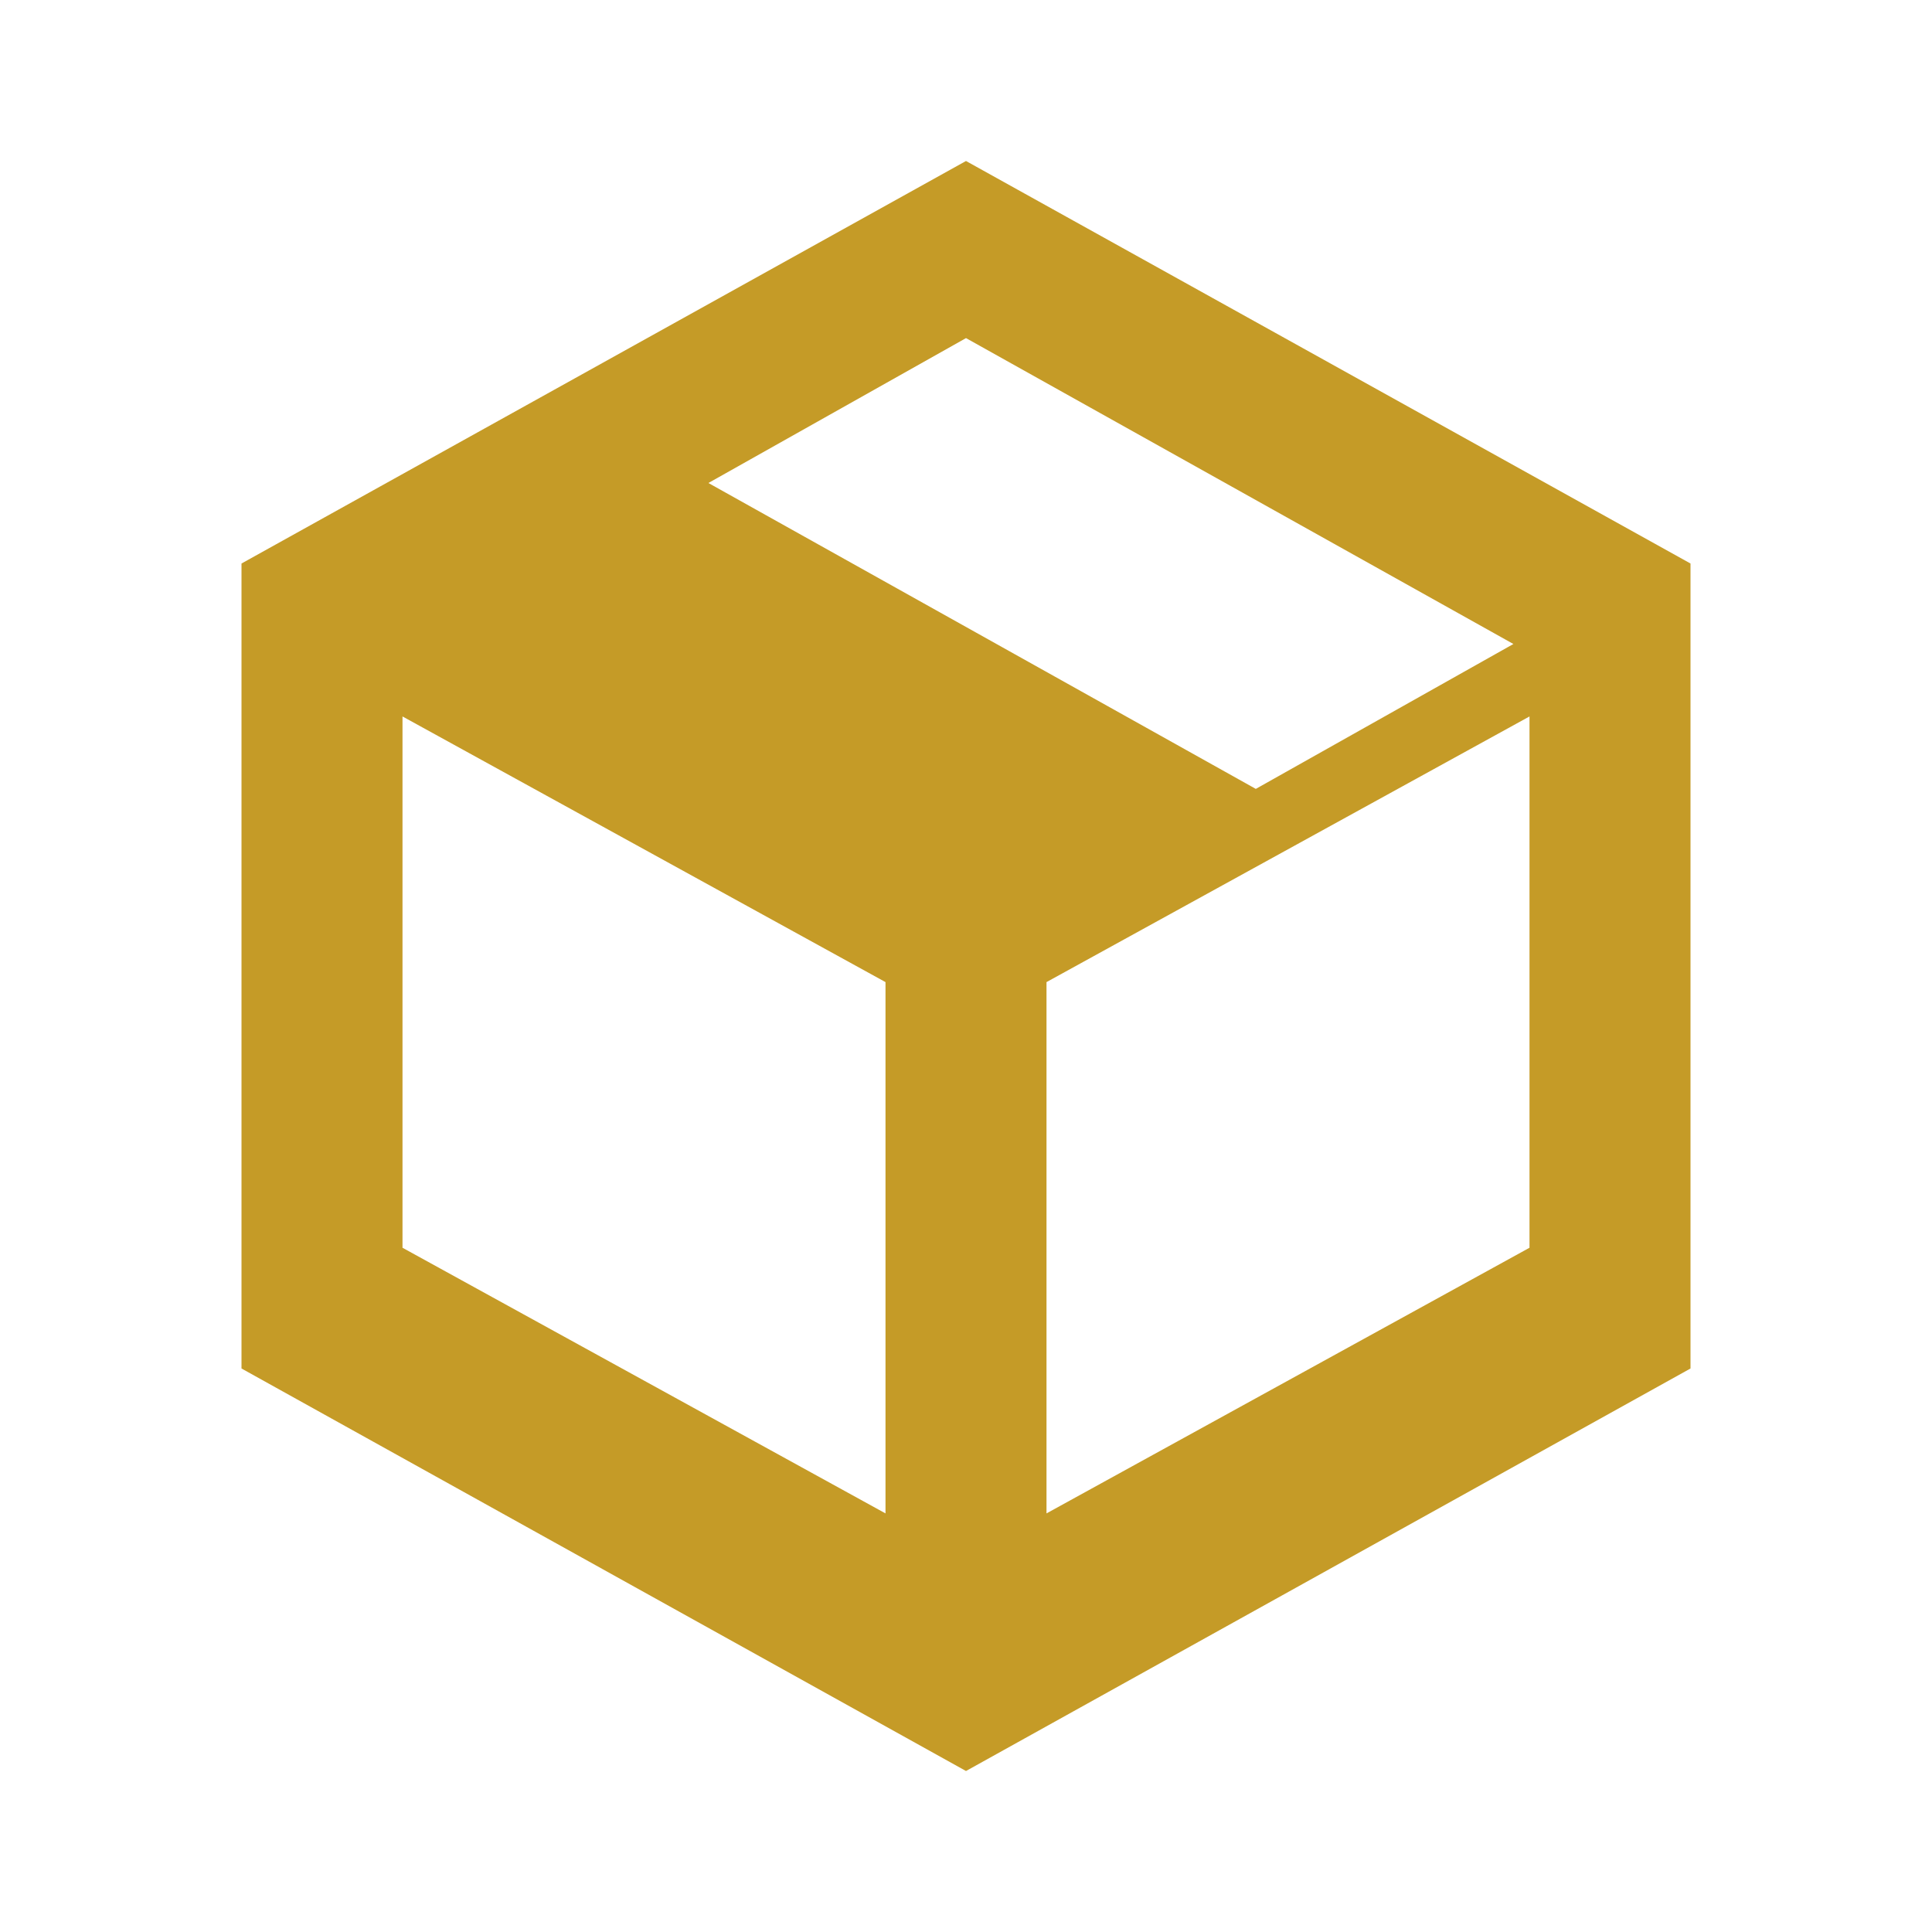
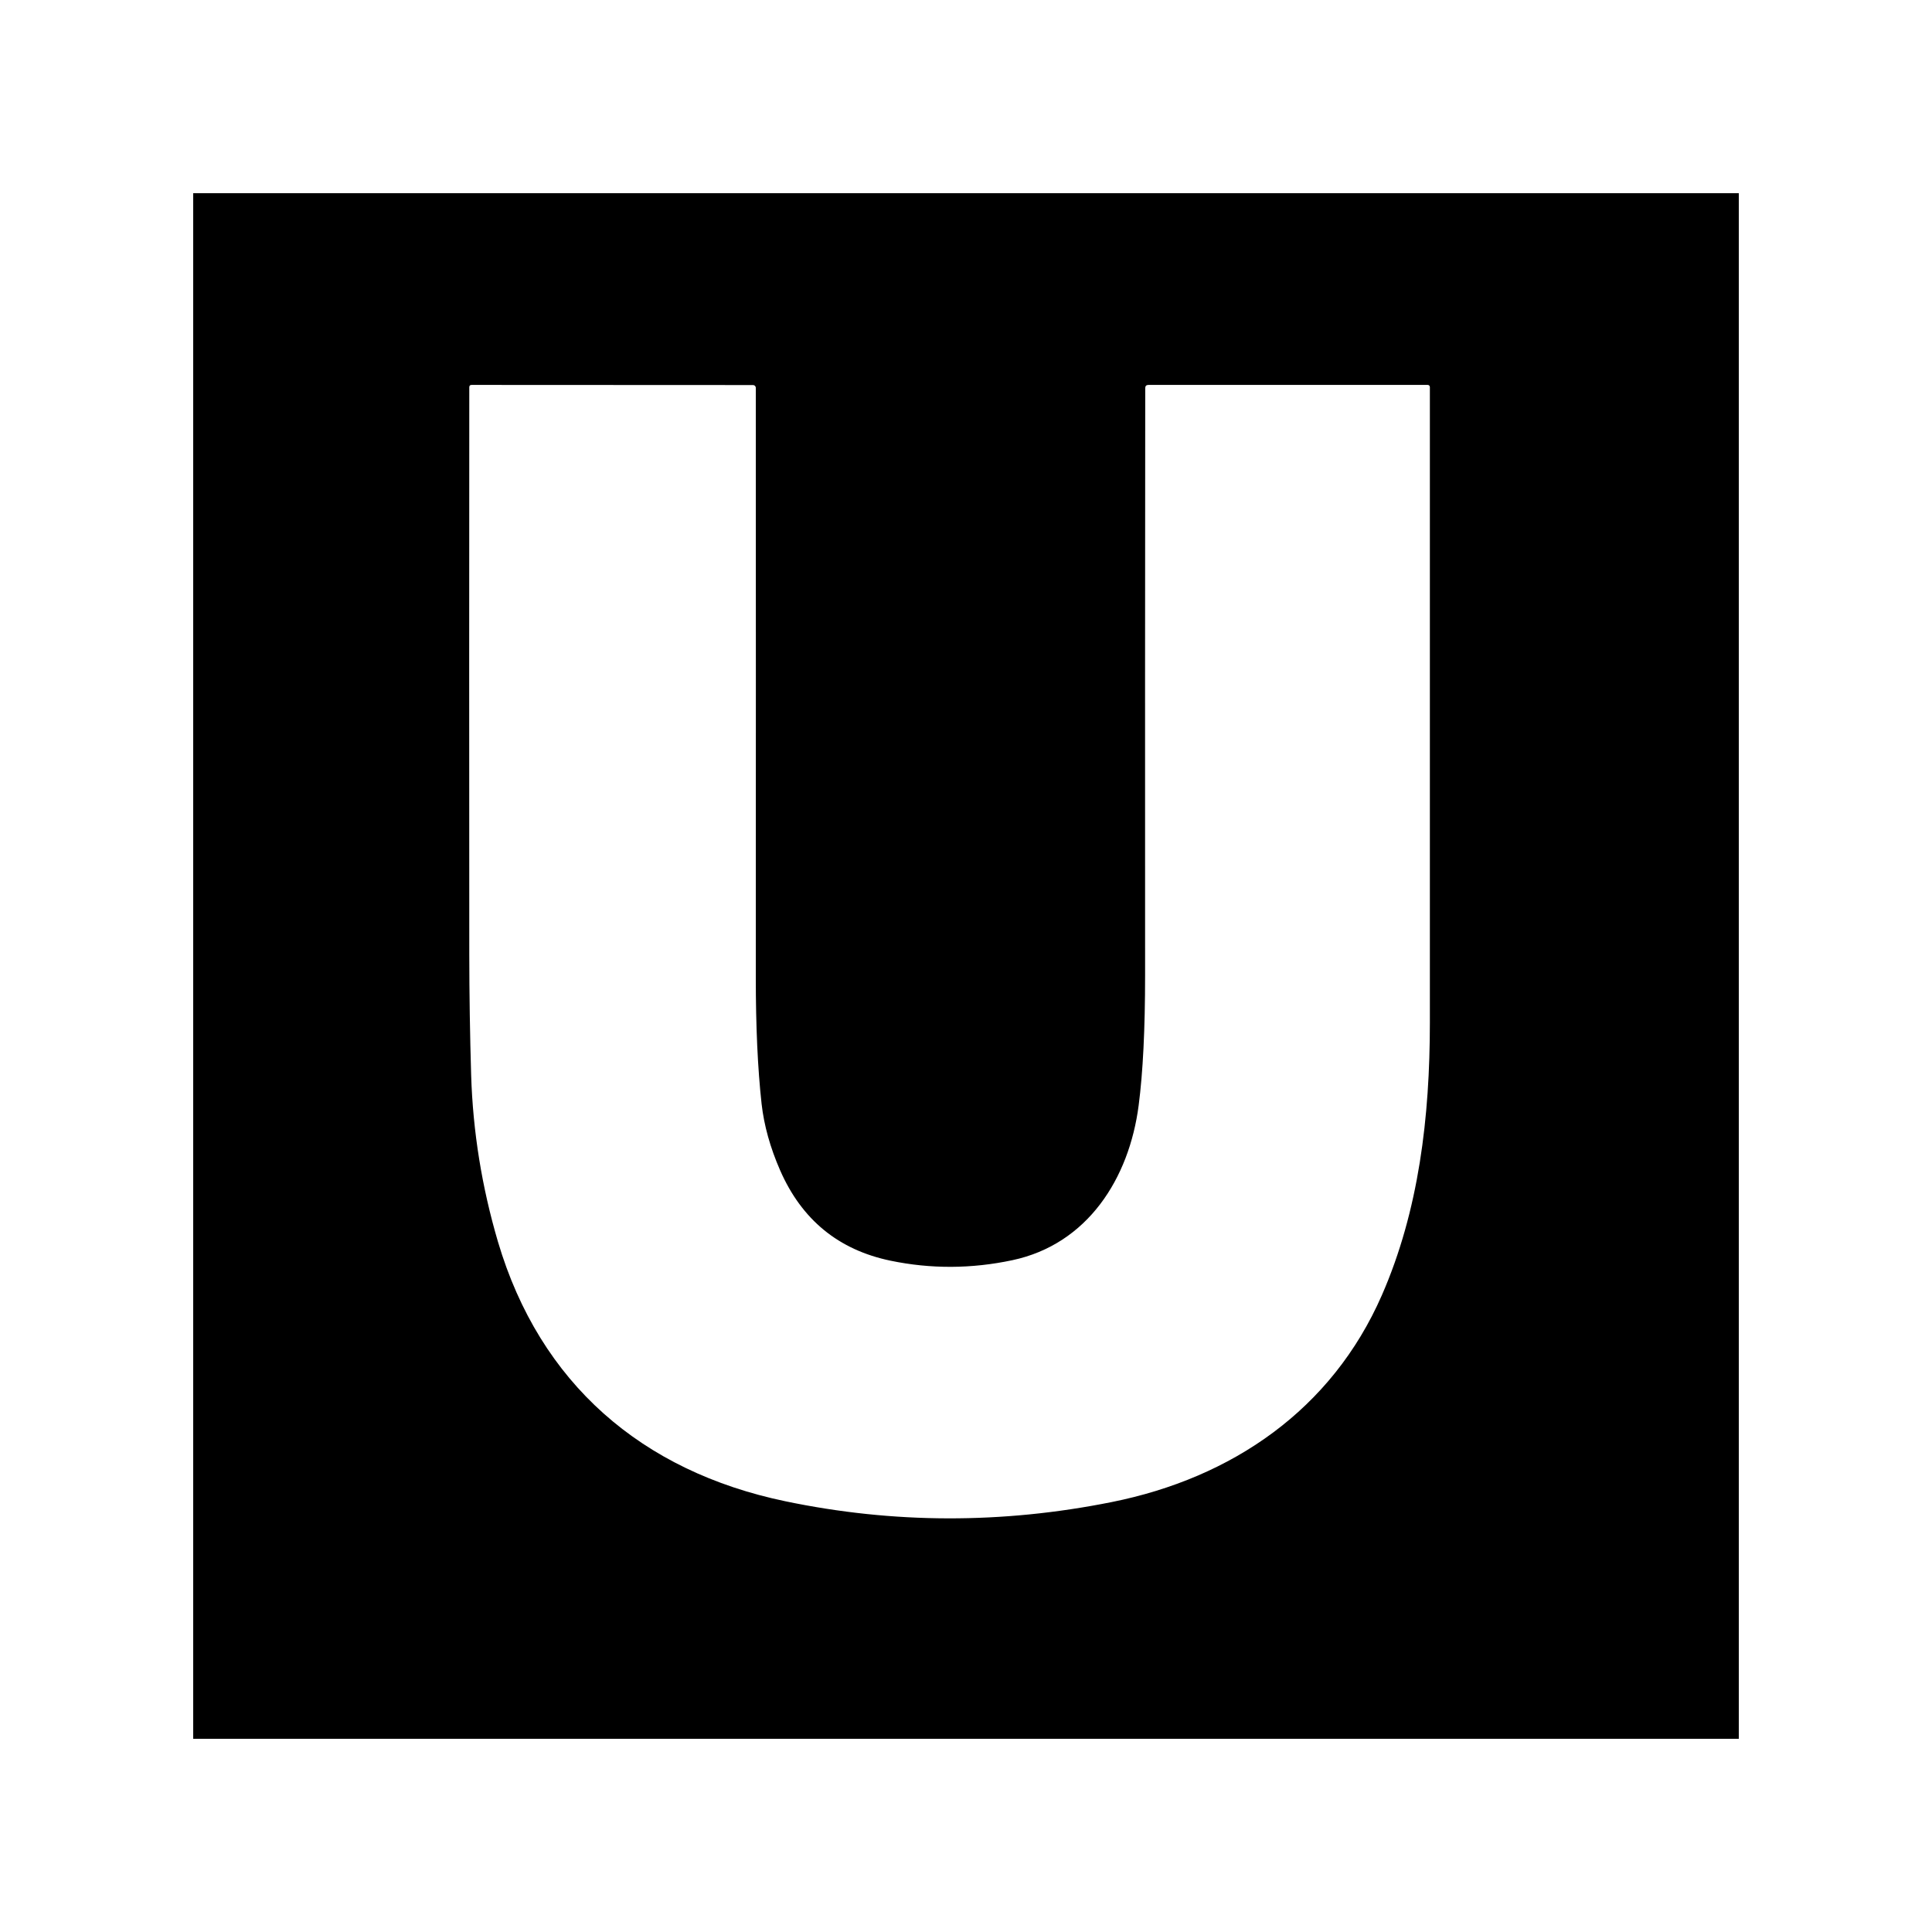
- <svg xmlns="http://www.w3.org/2000/svg" viewBox="0 0 24 24" fill="none">
-   <path d="M12 2L3 7v10l9 5 9-5V7l-9-5zm0 2.2l6.8 3.8-3.2 1.8L8.8 6l3.2-1.8zm-7 4.7l6 3.3v6.6l-6-3.3V8.9zm8 9.9v-6.6l6-3.3v6.6l-6 3.3z" fill="#C59B27" />
+ <svg xmlns="http://www.w3.org/2000/svg" fill="#000000" role="img" viewBox="-3 -3 30 30">
+   <path d="M0 0v24h24V0H0zm4.322 2.977 4.37.002a.043.043 0 0 1 .044.04 9542.6 9542.6 0 0 1 0 9.165c0 .75.029 1.403.09 1.957.038.336.134.68.287 1.03.336.769.907 1.237 1.715 1.405.626.13 1.258.127 1.893-.008 1.166-.248 1.813-1.268 1.96-2.404.067-.513.1-1.186.1-2.018-.001-3.15-.001-6.188.002-9.119 0-.033.017-.05.049-.05h4.338a.033.033 0 0 1 .033.033v9.869c0 1.465-.17 2.918-.746 4.234-.777 1.775-2.323 2.836-4.195 3.211-1.7.341-3.39.338-5.07-.013-2.226-.465-3.808-1.828-4.46-4.03-.249-.846-.389-1.708-.416-2.586a65.217 65.217 0 0 1-.029-1.88c-.002-3.037-.002-5.97 0-8.801 0-.024.011-.037.035-.037z" />
</svg>
